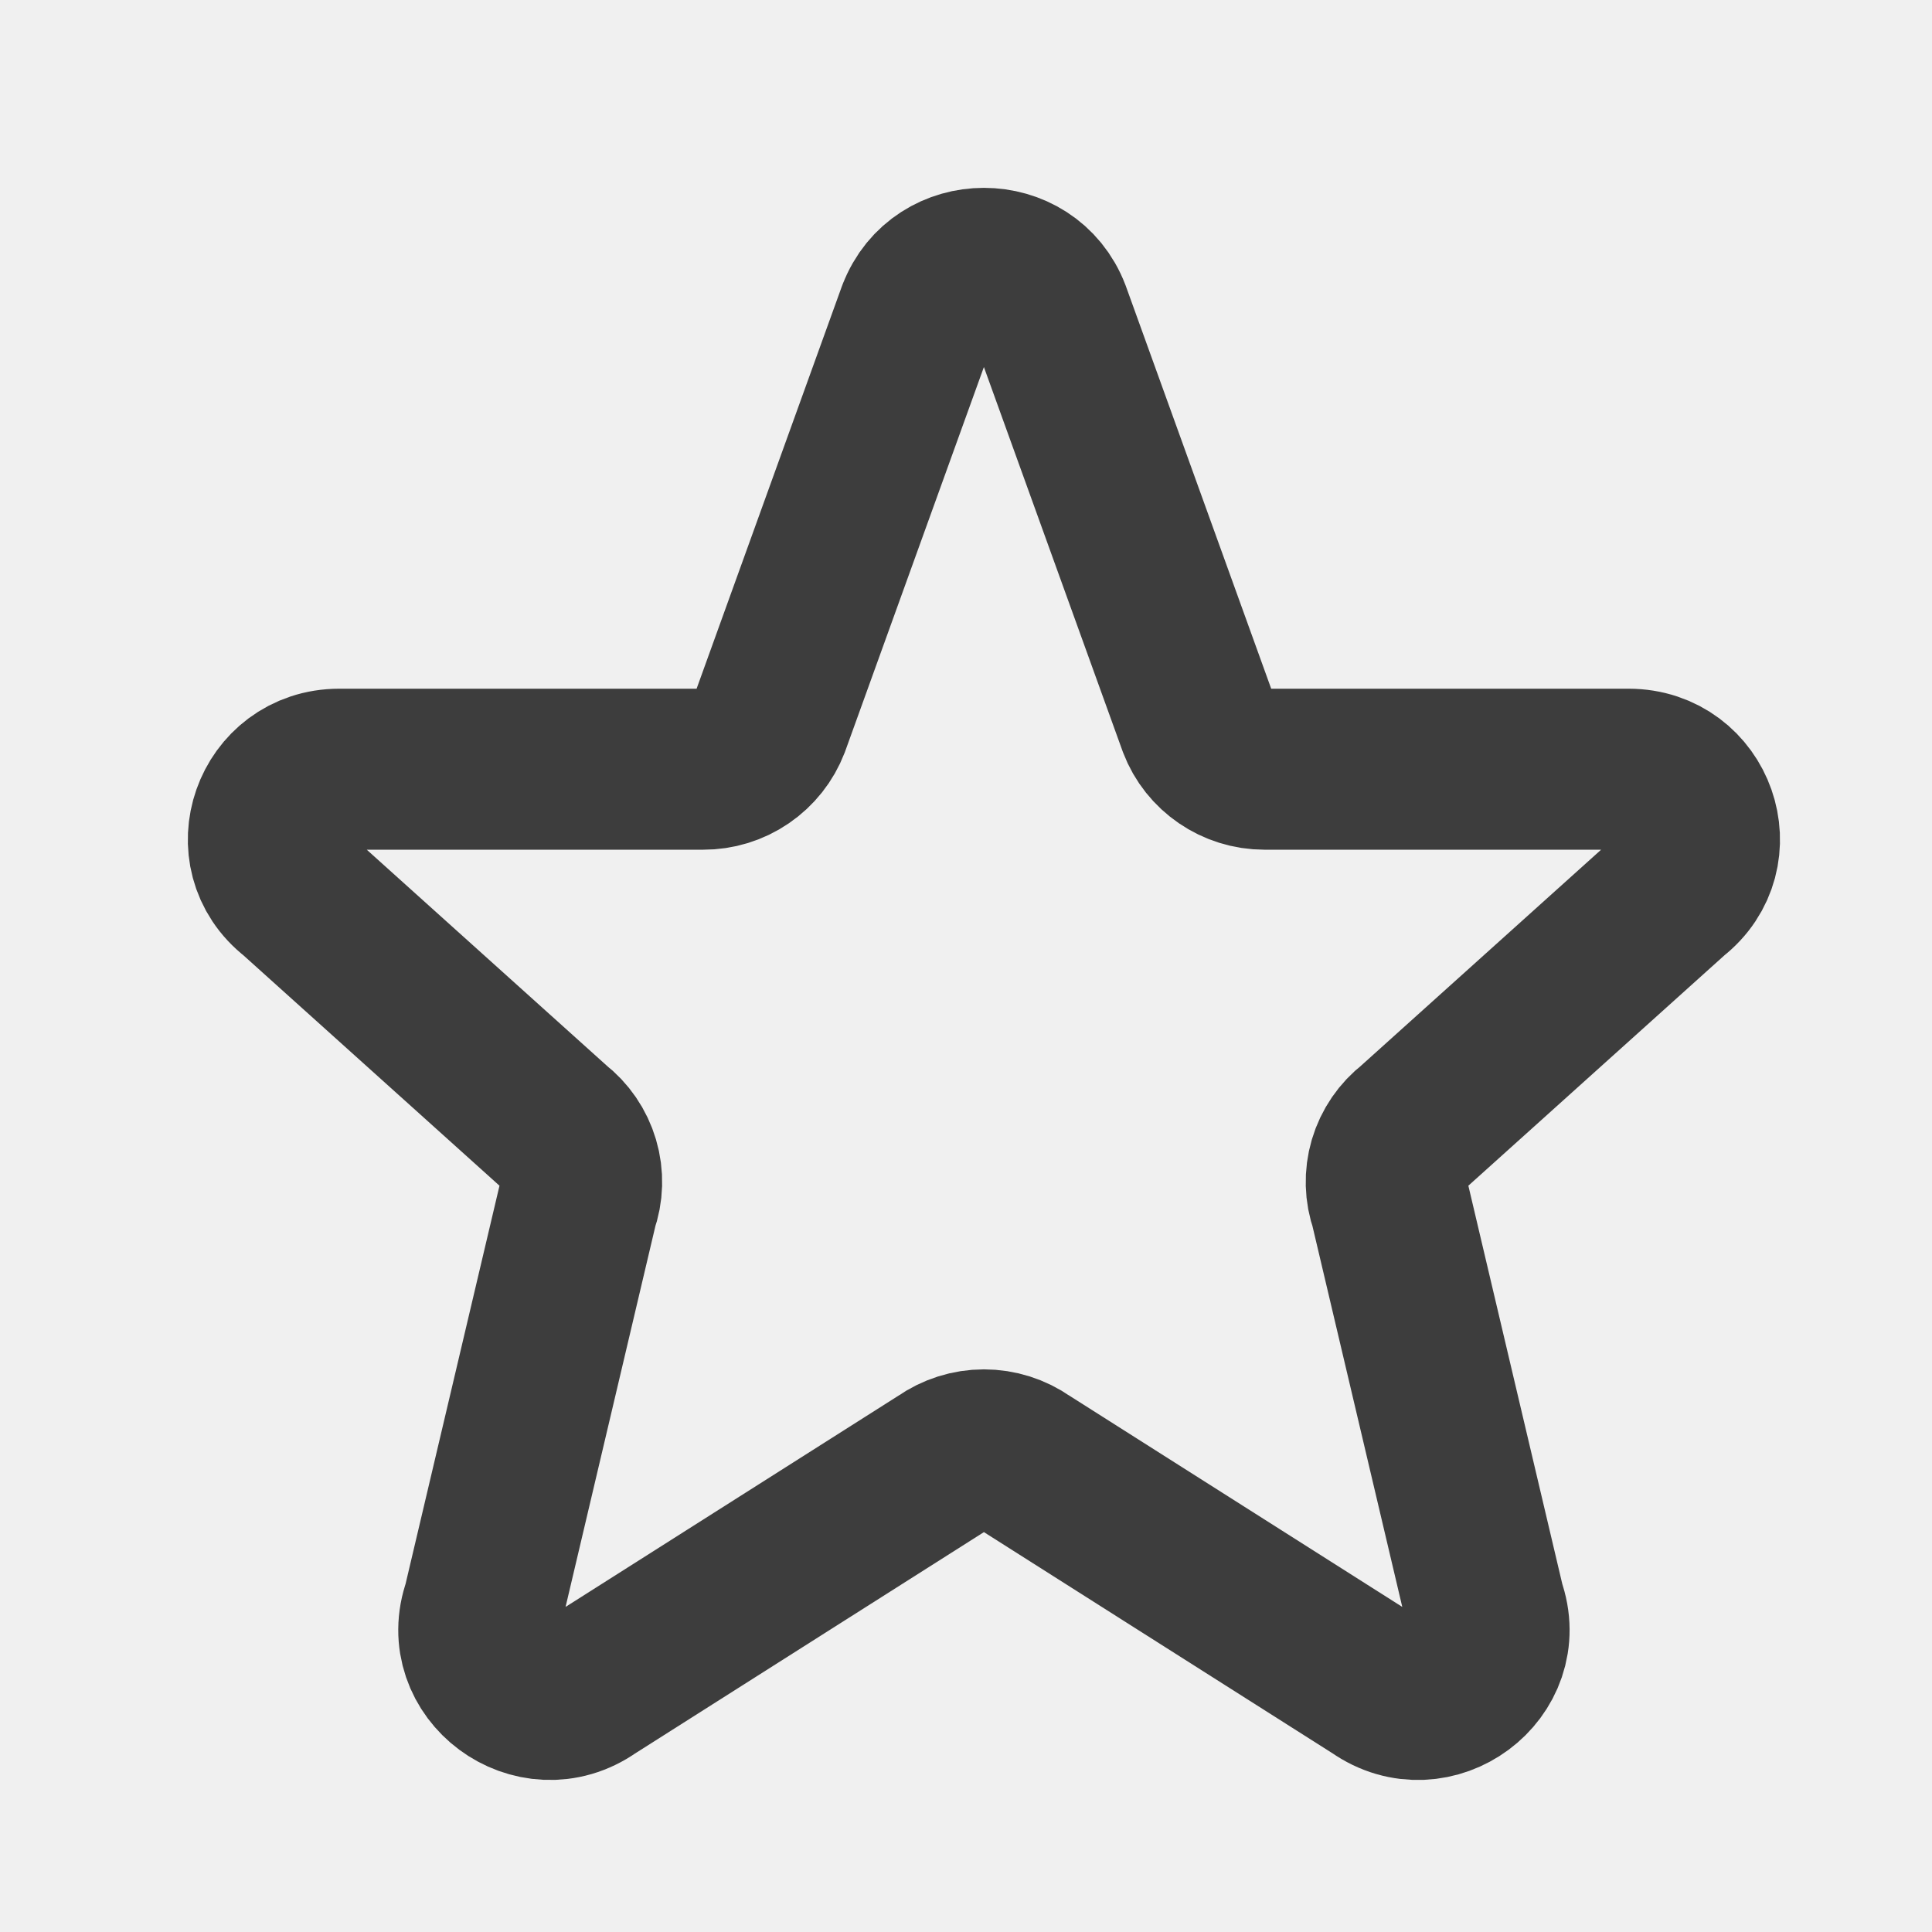
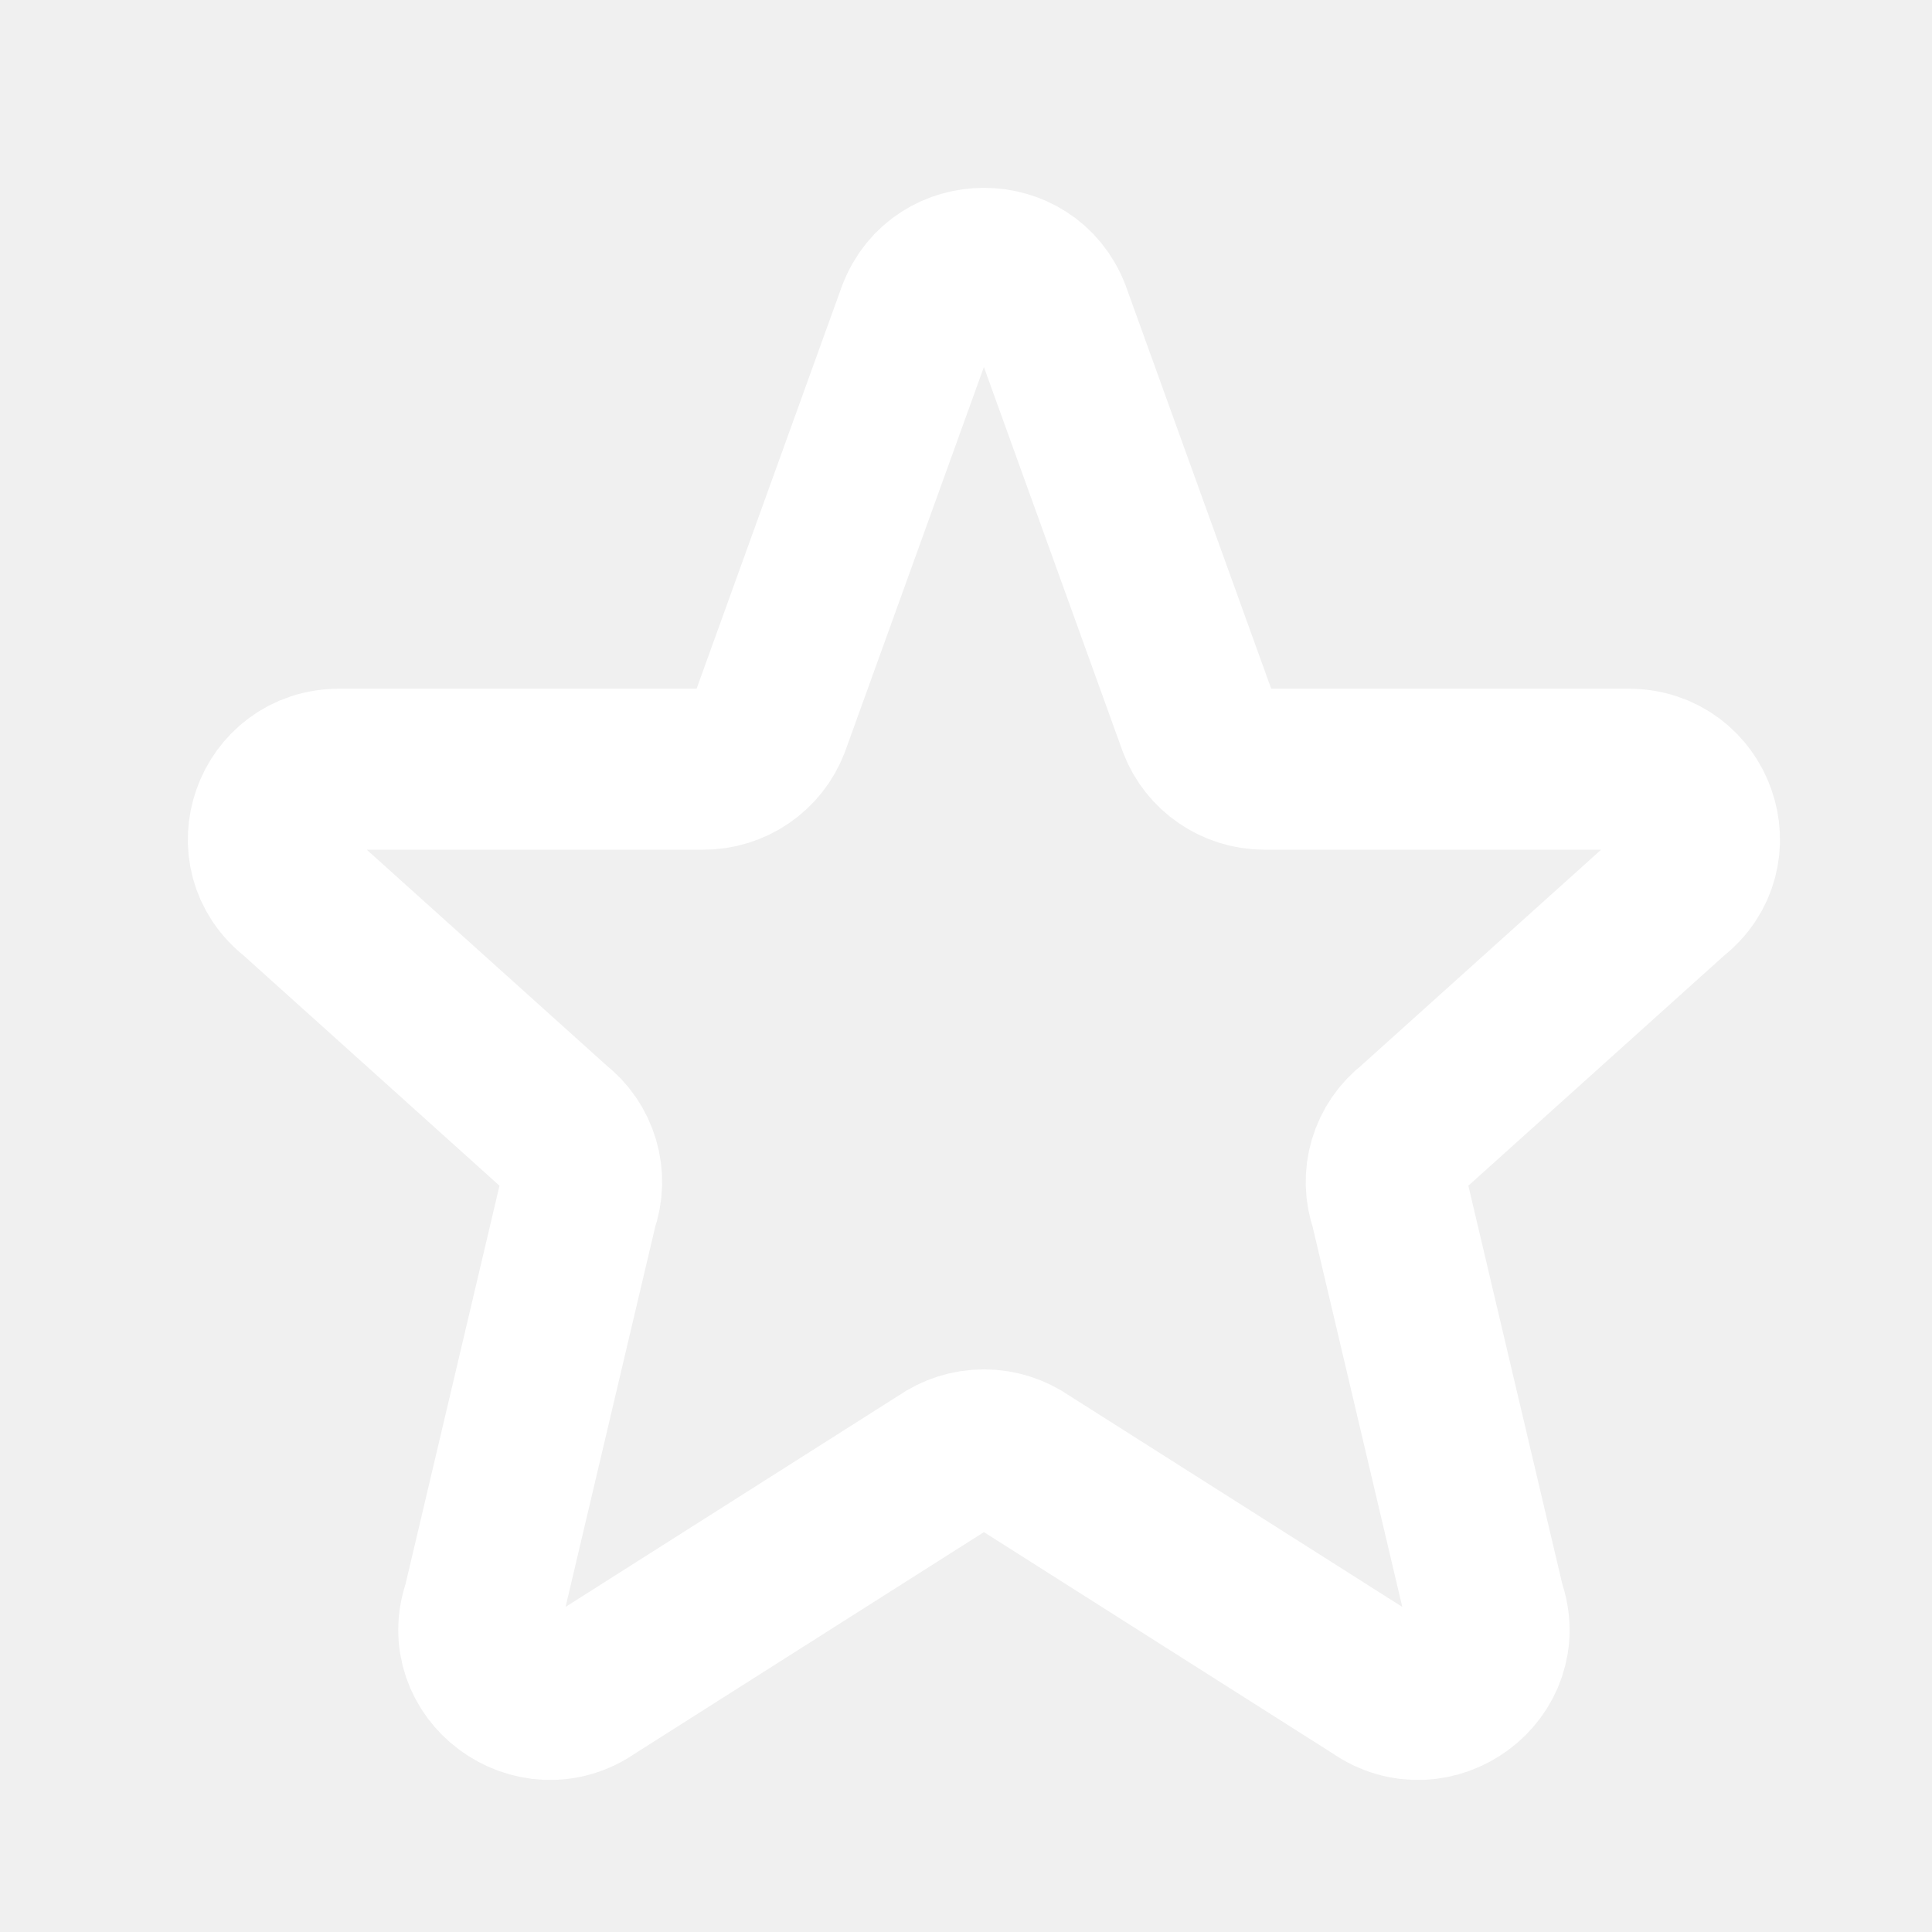
<svg xmlns="http://www.w3.org/2000/svg" width="36" height="36" viewBox="0 0 36 36" fill="none">
-   <path d="M17.099 5.844C17.526 4.719 19.141 4.719 19.569 5.844L22.329 13.489C22.522 13.996 23.014 14.333 23.563 14.333H30.346C31.599 14.333 32.146 15.893 31.161 16.657L26.334 21C26.118 21.166 25.96 21.397 25.883 21.658C25.806 21.92 25.813 22.199 25.905 22.456L27.667 29.927C28.097 31.127 26.707 32.157 25.657 31.419L19.101 27.259C18.876 27.101 18.608 27.016 18.334 27.016C18.06 27.016 17.792 27.101 17.567 27.259L11.011 31.419C9.962 32.157 8.571 31.125 9.001 29.927L10.763 22.456C10.855 22.199 10.863 21.92 10.785 21.658C10.708 21.397 10.55 21.166 10.334 21L5.507 16.657C4.521 15.893 5.07 14.333 6.321 14.333H13.103C13.37 14.334 13.632 14.254 13.852 14.103C14.072 13.953 14.242 13.739 14.338 13.489L17.098 5.844H17.099Z" stroke="#3D3D3D" stroke-width="3" stroke-linecap="round" stroke-linejoin="round" />
+   <path d="M17.099 5.844C17.526 4.719 19.141 4.719 19.569 5.844L22.329 13.489C22.522 13.996 23.014 14.333 23.563 14.333H30.346C31.599 14.333 32.146 15.893 31.161 16.657L26.334 21C26.118 21.166 25.96 21.397 25.883 21.658C25.806 21.92 25.813 22.199 25.905 22.456L27.667 29.927C28.097 31.127 26.707 32.157 25.657 31.419L19.101 27.259C18.876 27.101 18.608 27.016 18.334 27.016C18.06 27.016 17.792 27.101 17.567 27.259L11.011 31.419C9.962 32.157 8.571 31.125 9.001 29.927L10.763 22.456C10.855 22.199 10.863 21.92 10.785 21.658C10.708 21.397 10.55 21.166 10.334 21L5.507 16.657C4.521 15.893 5.07 14.333 6.321 14.333H13.103C13.37 14.334 13.632 14.254 13.852 14.103C14.072 13.953 14.242 13.739 14.338 13.489L17.098 5.844H17.099Z" stroke="#FFFFFF" stroke-width="3" stroke-linecap="round" stroke-linejoin="round" />
</svg>
